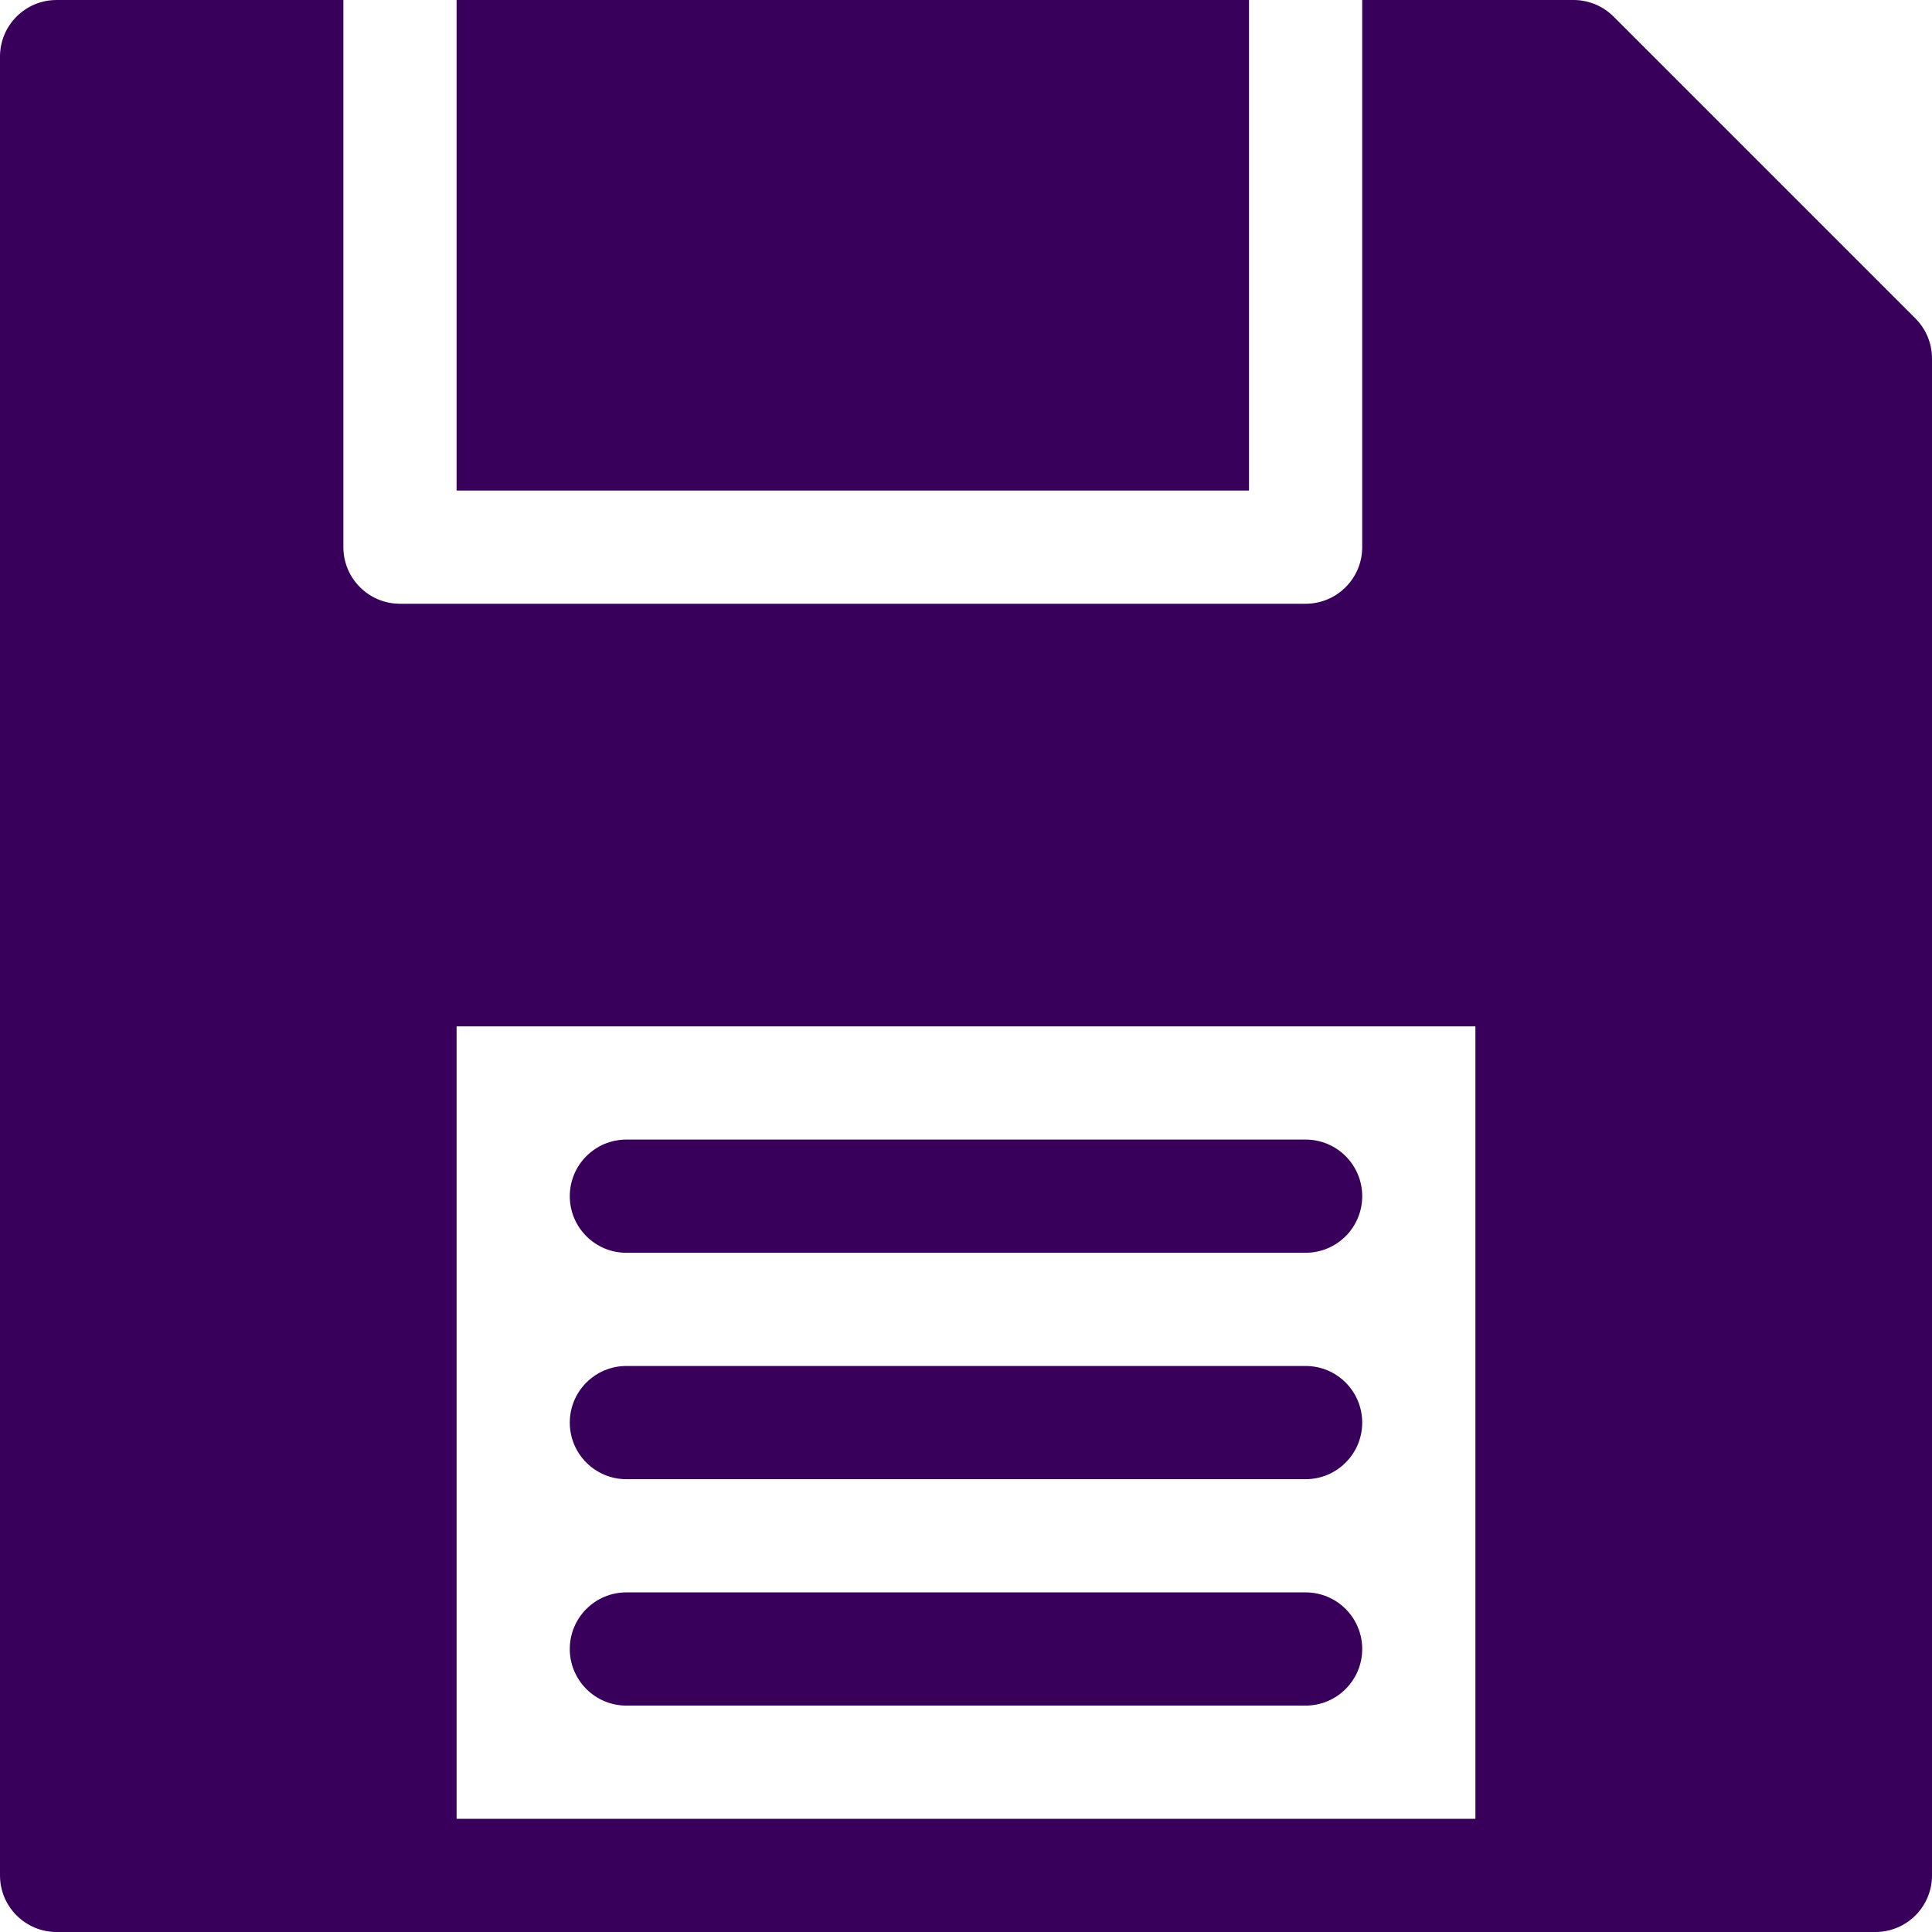
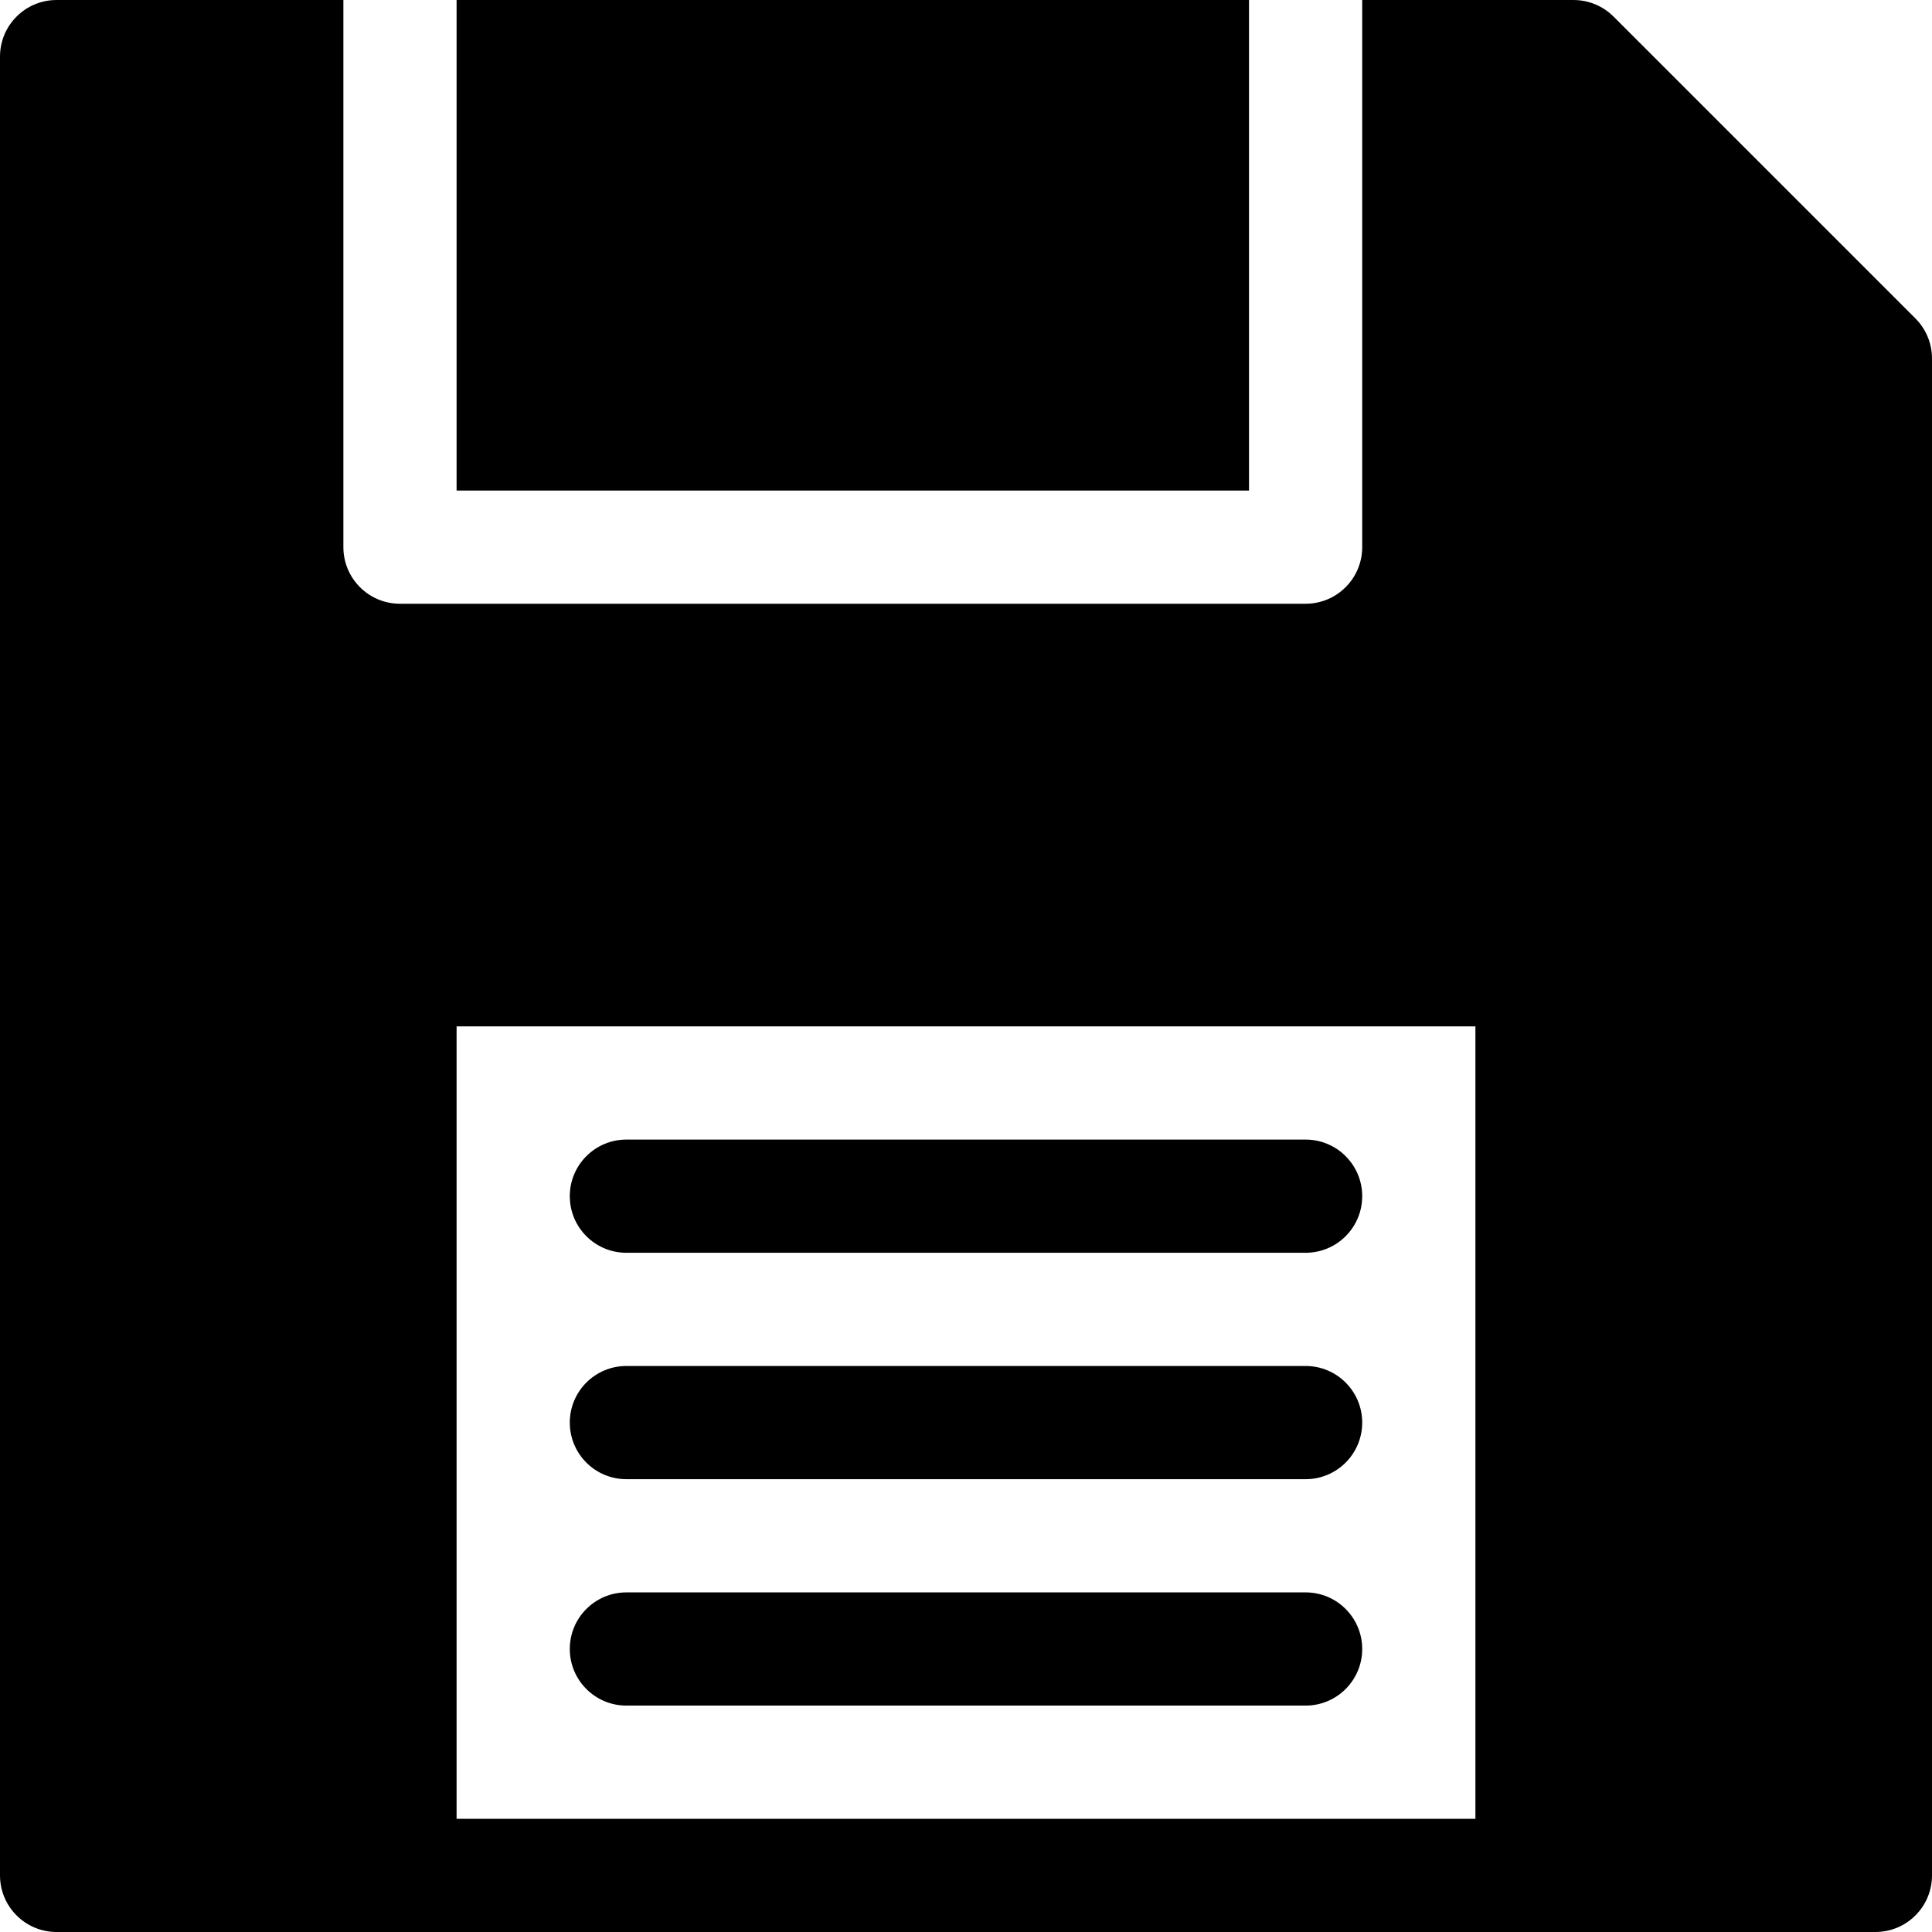
- <svg xmlns="http://www.w3.org/2000/svg" version="1.1" id="Capa_1" x="0px" y="0px" viewBox="0 0 512 512" style="enable-background:new 0 0 512 512;" xml:space="preserve" fill="#38005a">
+ <svg xmlns="http://www.w3.org/2000/svg" version="1.1" id="Capa_1" x="0px" y="0px" viewBox="0 0 512 512" style="enable-background:new 0 0 512 512;" xml:space="preserve" fill="#000">
  <g>
    <g>
      <path d="M346,422H166c-8.284,0-15,6.716-15,15s6.716,15,15,15h180c8.284,0,15-6.716,15-15S354.284,422,346,422z" />
    </g>
  </g>
  <g>
    <g>
      <path d="M346,302H166c-8.284,0-15,6.716-15,15s6.716,15,15,15h180c8.284,0,15-6.716,15-15S354.284,302,346,302z" />
    </g>
  </g>
  <g>
    <g>
      <path d="M346,362H166c-8.284,0-15,6.716-15,15s6.716,15,15,15h180c8.284,0,15-6.716,15-15S354.284,362,346,362z" />
    </g>
  </g>
  <g>
    <g>
      <rect x="121" width="210" height="130" />
    </g>
  </g>
  <g>
    <g>
      <path d="M507.606,84.394l-80-80C424.793,1.581,420.978,0,417,0h-56v145c0,8.284-6.716,15-15,15H106c-8.284,0-15-6.716-15-15V0H15    C6.716,0,0,6.716,0,15v482c0,8.284,6.716,15,15,15c4.645,0,475.762,0,482,0c8.284,0,15-6.716,15-15V95    C512,91.022,510.419,87.207,507.606,84.394z M391,482H121V272h270V482z" />
    </g>
  </g>
  <g>
</g>
  <g>
</g>
  <g>
</g>
  <g>
</g>
  <g>
</g>
  <g>
</g>
  <g>
</g>
  <g>
</g>
  <g>
</g>
  <g>
</g>
  <g>
</g>
  <g>
</g>
  <g>
</g>
  <g>
</g>
  <g>
</g>
</svg>
